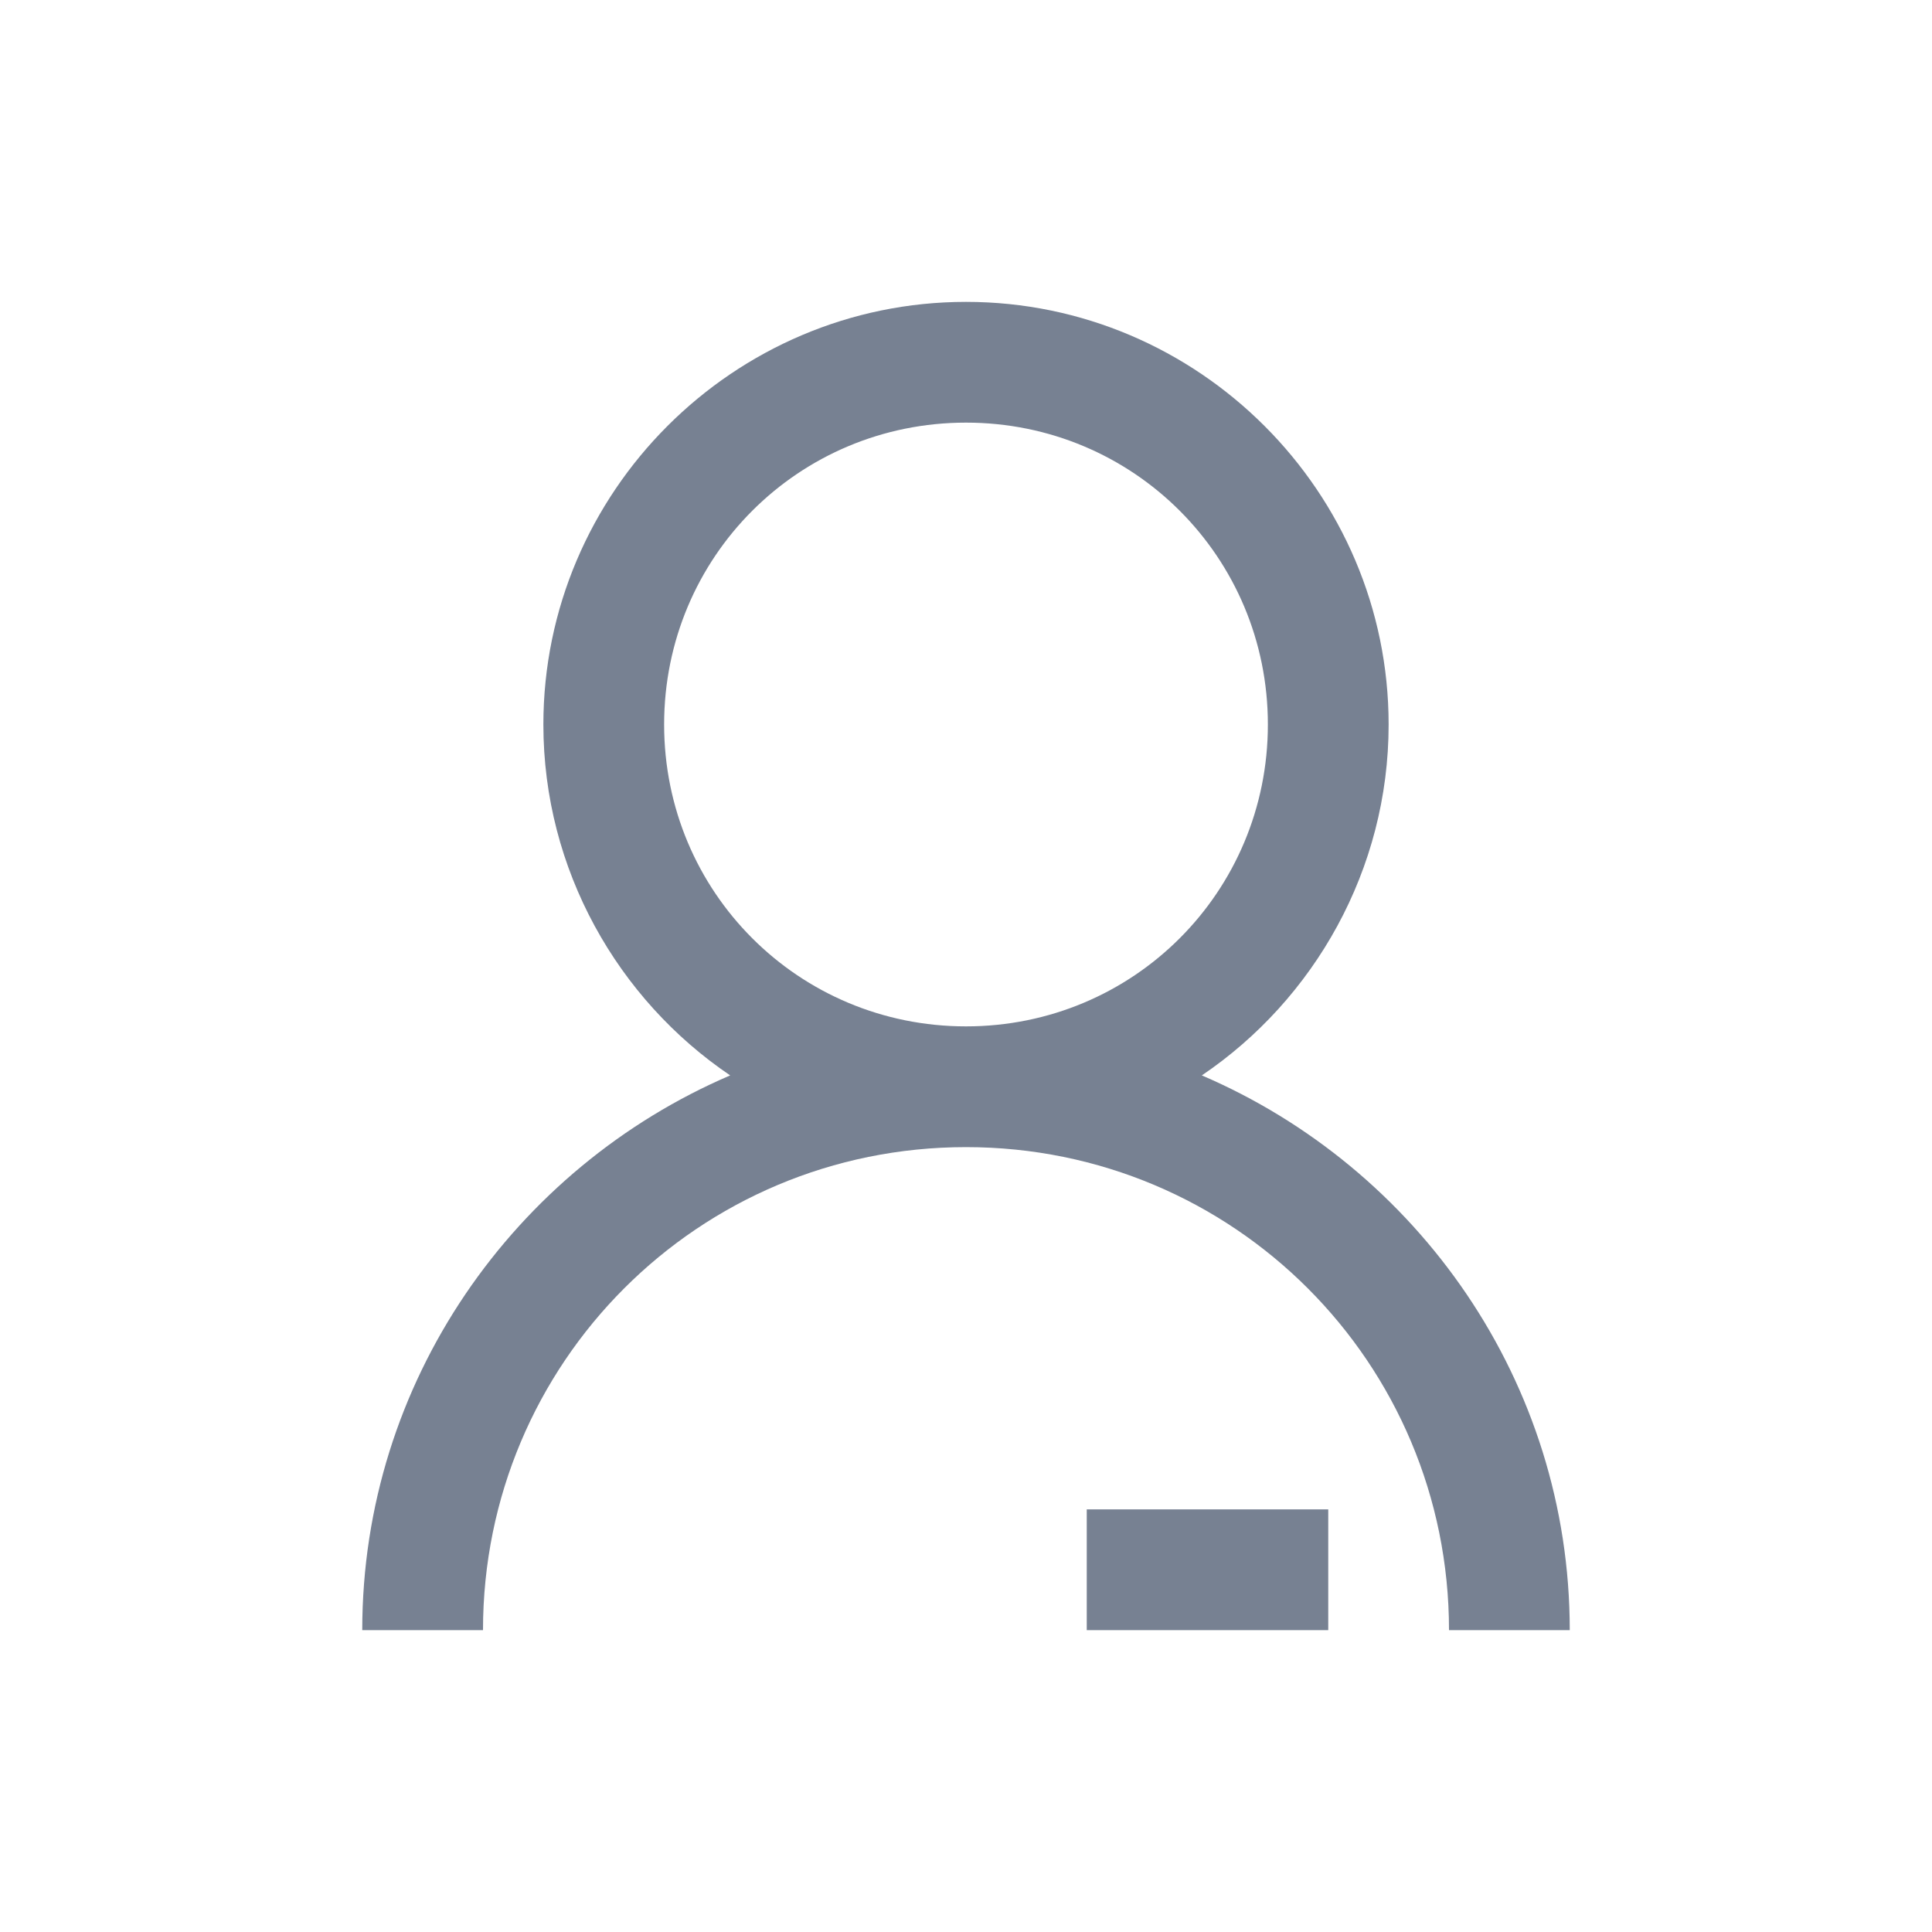
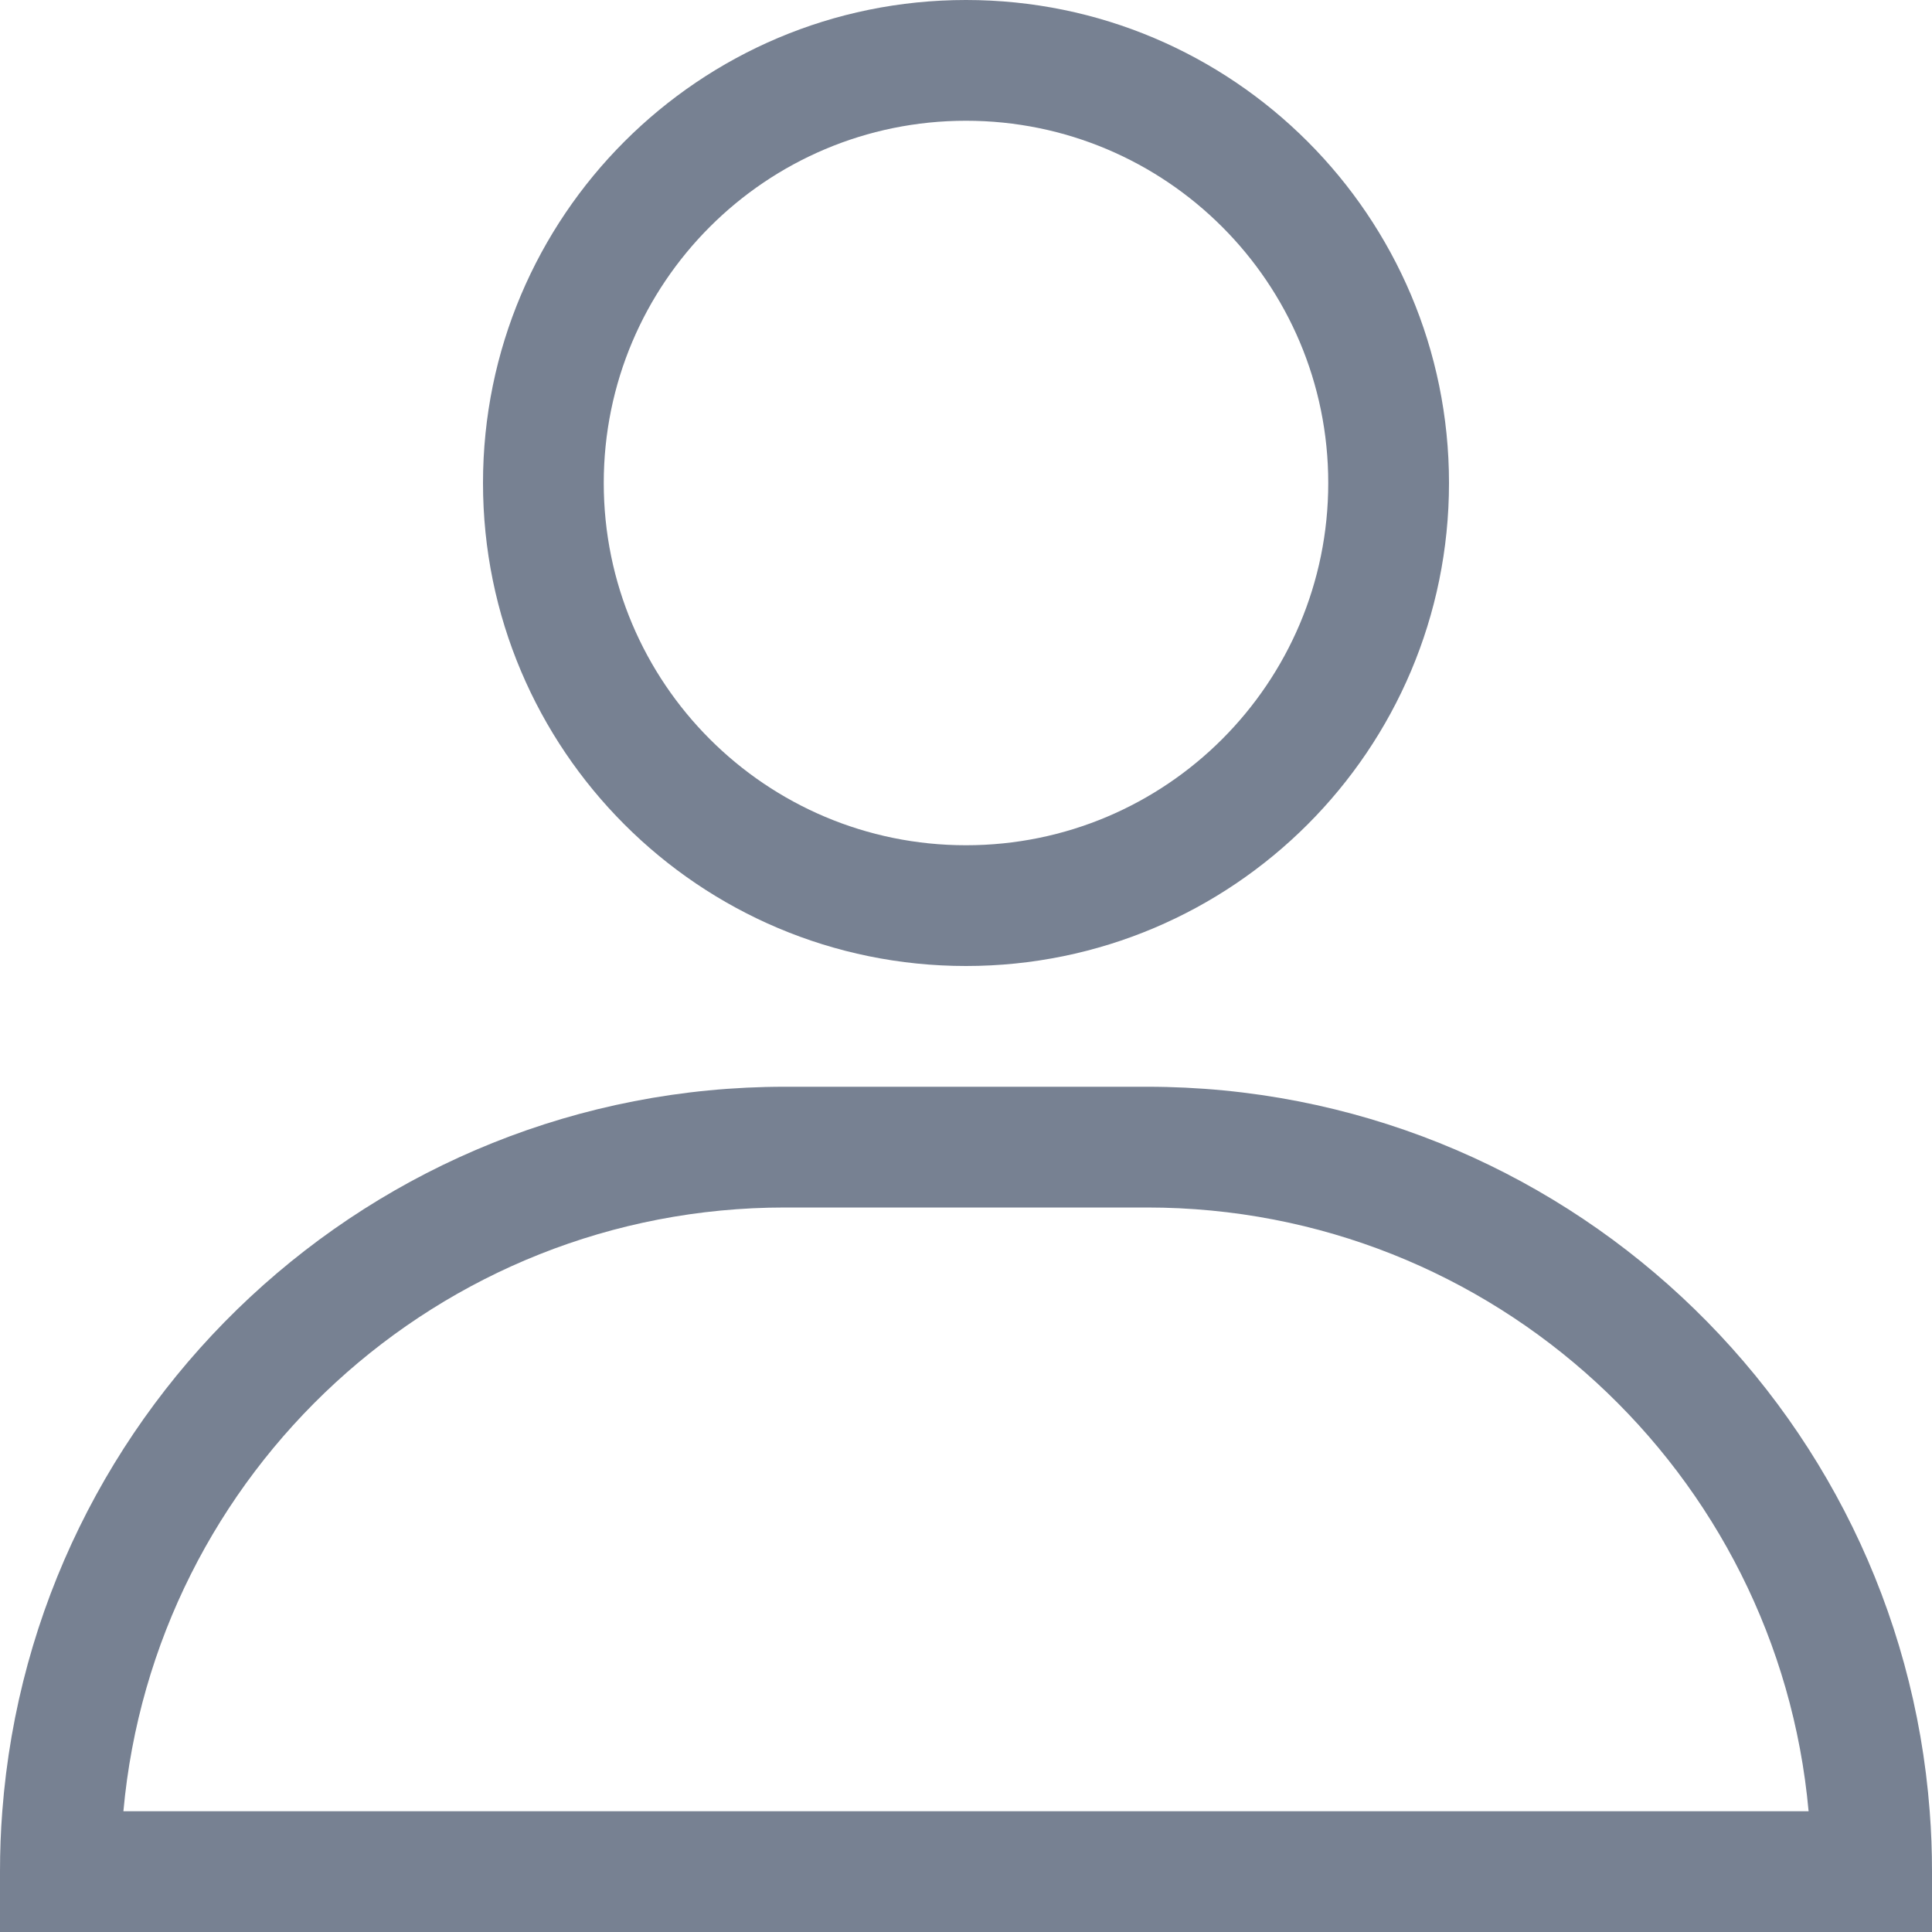
- <svg xmlns="http://www.w3.org/2000/svg" width="16pt" height="16pt" viewBox="0 0 16 16" version="1.1">
-   <g id="surface1">
-     <path style=" stroke:none;fill-rule:nonzero;fill:rgb(46.667%,50.588%,57.255%);fill-opacity:1;" d="M 8 2.5 C 6.074 2.5 4.5 4.074 4.5 6 C 4.5 7.203 5.117 8.277 6.047 8.906 C 4.262 9.672 3 11.441 3 13.5 L 4 13.5 C 4 11.285 5.785 9.5 8 9.5 C 10.215 9.5 12 11.285 12 13.5 L 13 13.5 C 13 11.441 11.738 9.672 9.953 8.906 C 10.883 8.277 11.5 7.203 11.5 6 C 11.5 4.074 9.926 2.5 8 2.5 Z M 8 3.5 C 9.387 3.5 10.5 4.613 10.5 6 C 10.5 7.387 9.387 8.5 8 8.5 C 6.613 8.5 5.5 7.387 5.5 6 C 5.5 4.613 6.613 3.5 8 3.5 Z M 9 12.5 L 9 13.5 L 11 13.5 L 11 12.5 Z M 9 12.5 " />
-   </g>
+ <svg xmlns="http://www.w3.org/2000/svg" width="16" height="16" viewBox="0 0 16 16" fill="none">
+   <path fill-rule="evenodd" clip-rule="evenodd" d="M11 4C11 5.657 9.657 7 8 7C6.343 7 5 5.657 5 4C5 2.343 6.343 1 8 1C9.657 1 11 2.343 11 4ZM12 4C12 6.209 10.209 8 8 8C5.791 8 4 6.209 4 4C4 1.791 5.791 0 8 0C10.209 0 12 1.791 12 4ZM1.022 15C1.275 12.197 3.631 10 6.5 10H9.5C12.369 10 14.725 12.197 14.978 15H1.022ZM9.5 9C12.922 9 15.726 11.644 15.981 15C15.994 15.165 16 15.332 16 15.5V16H15H1H0V15.5C0 15.332 0.006 15.165 0.019 15C0.274 11.644 3.078 9 6.5 9H9.5Z" fill="#778192" />
</svg>
